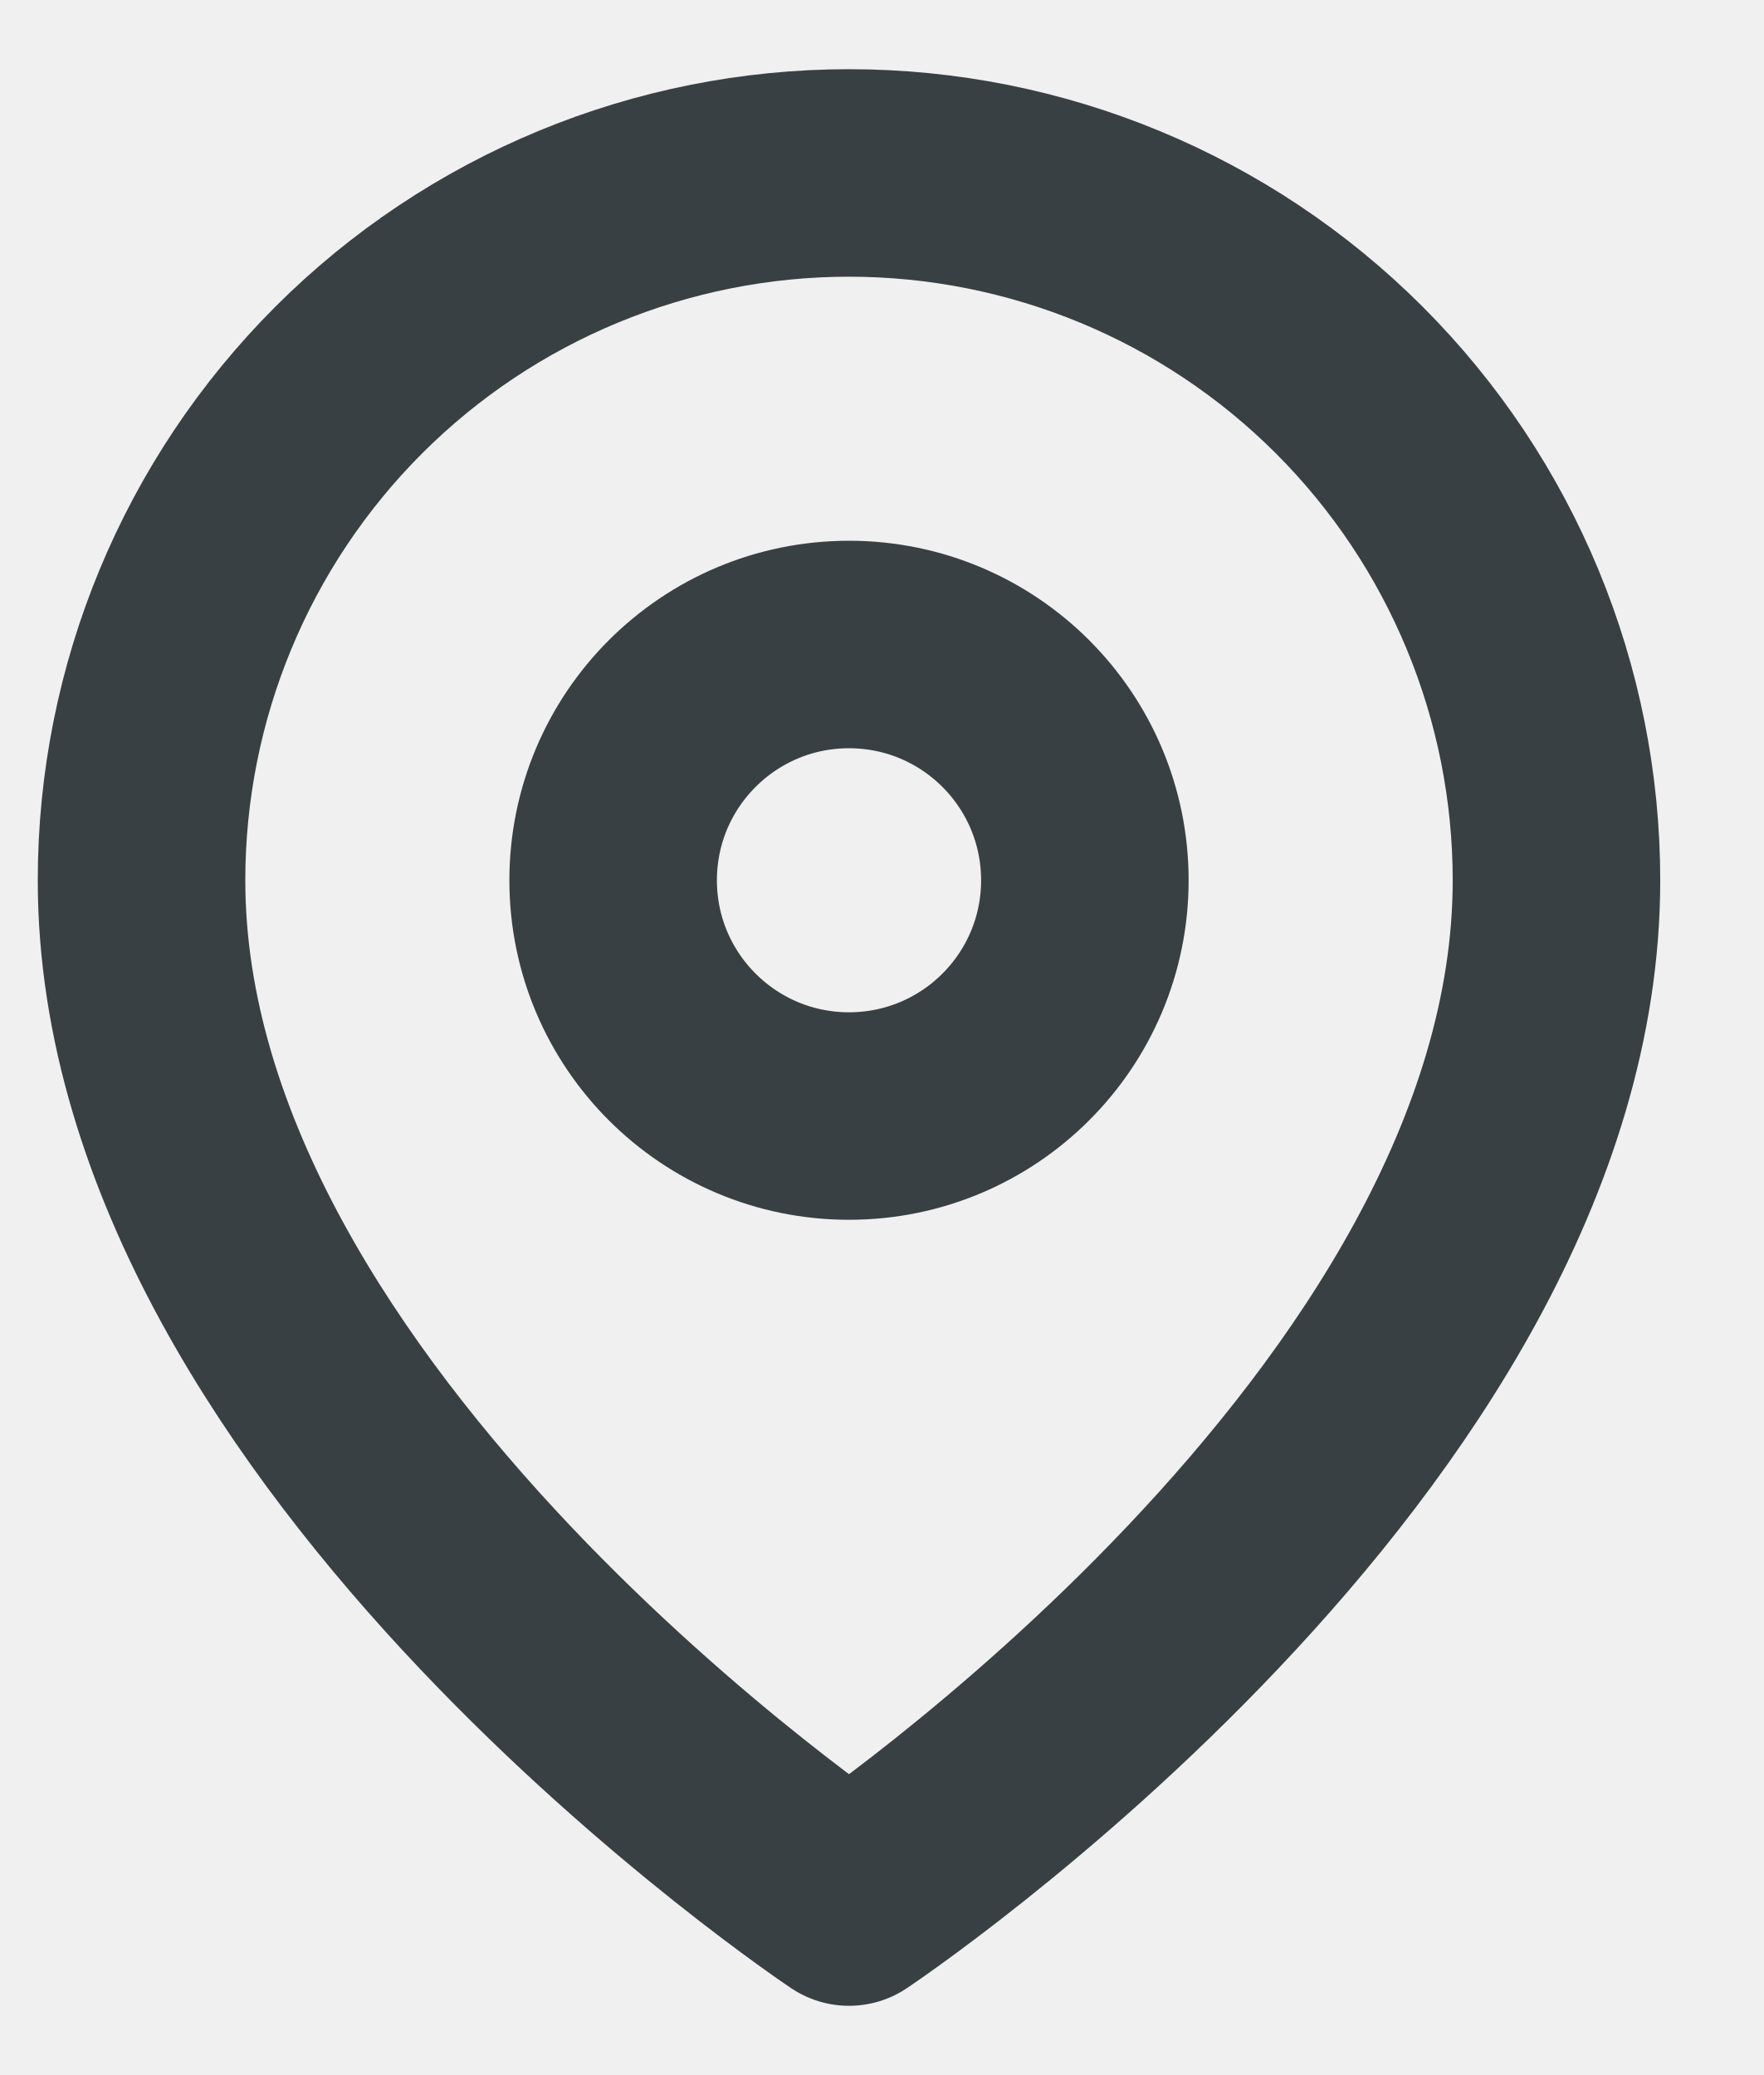
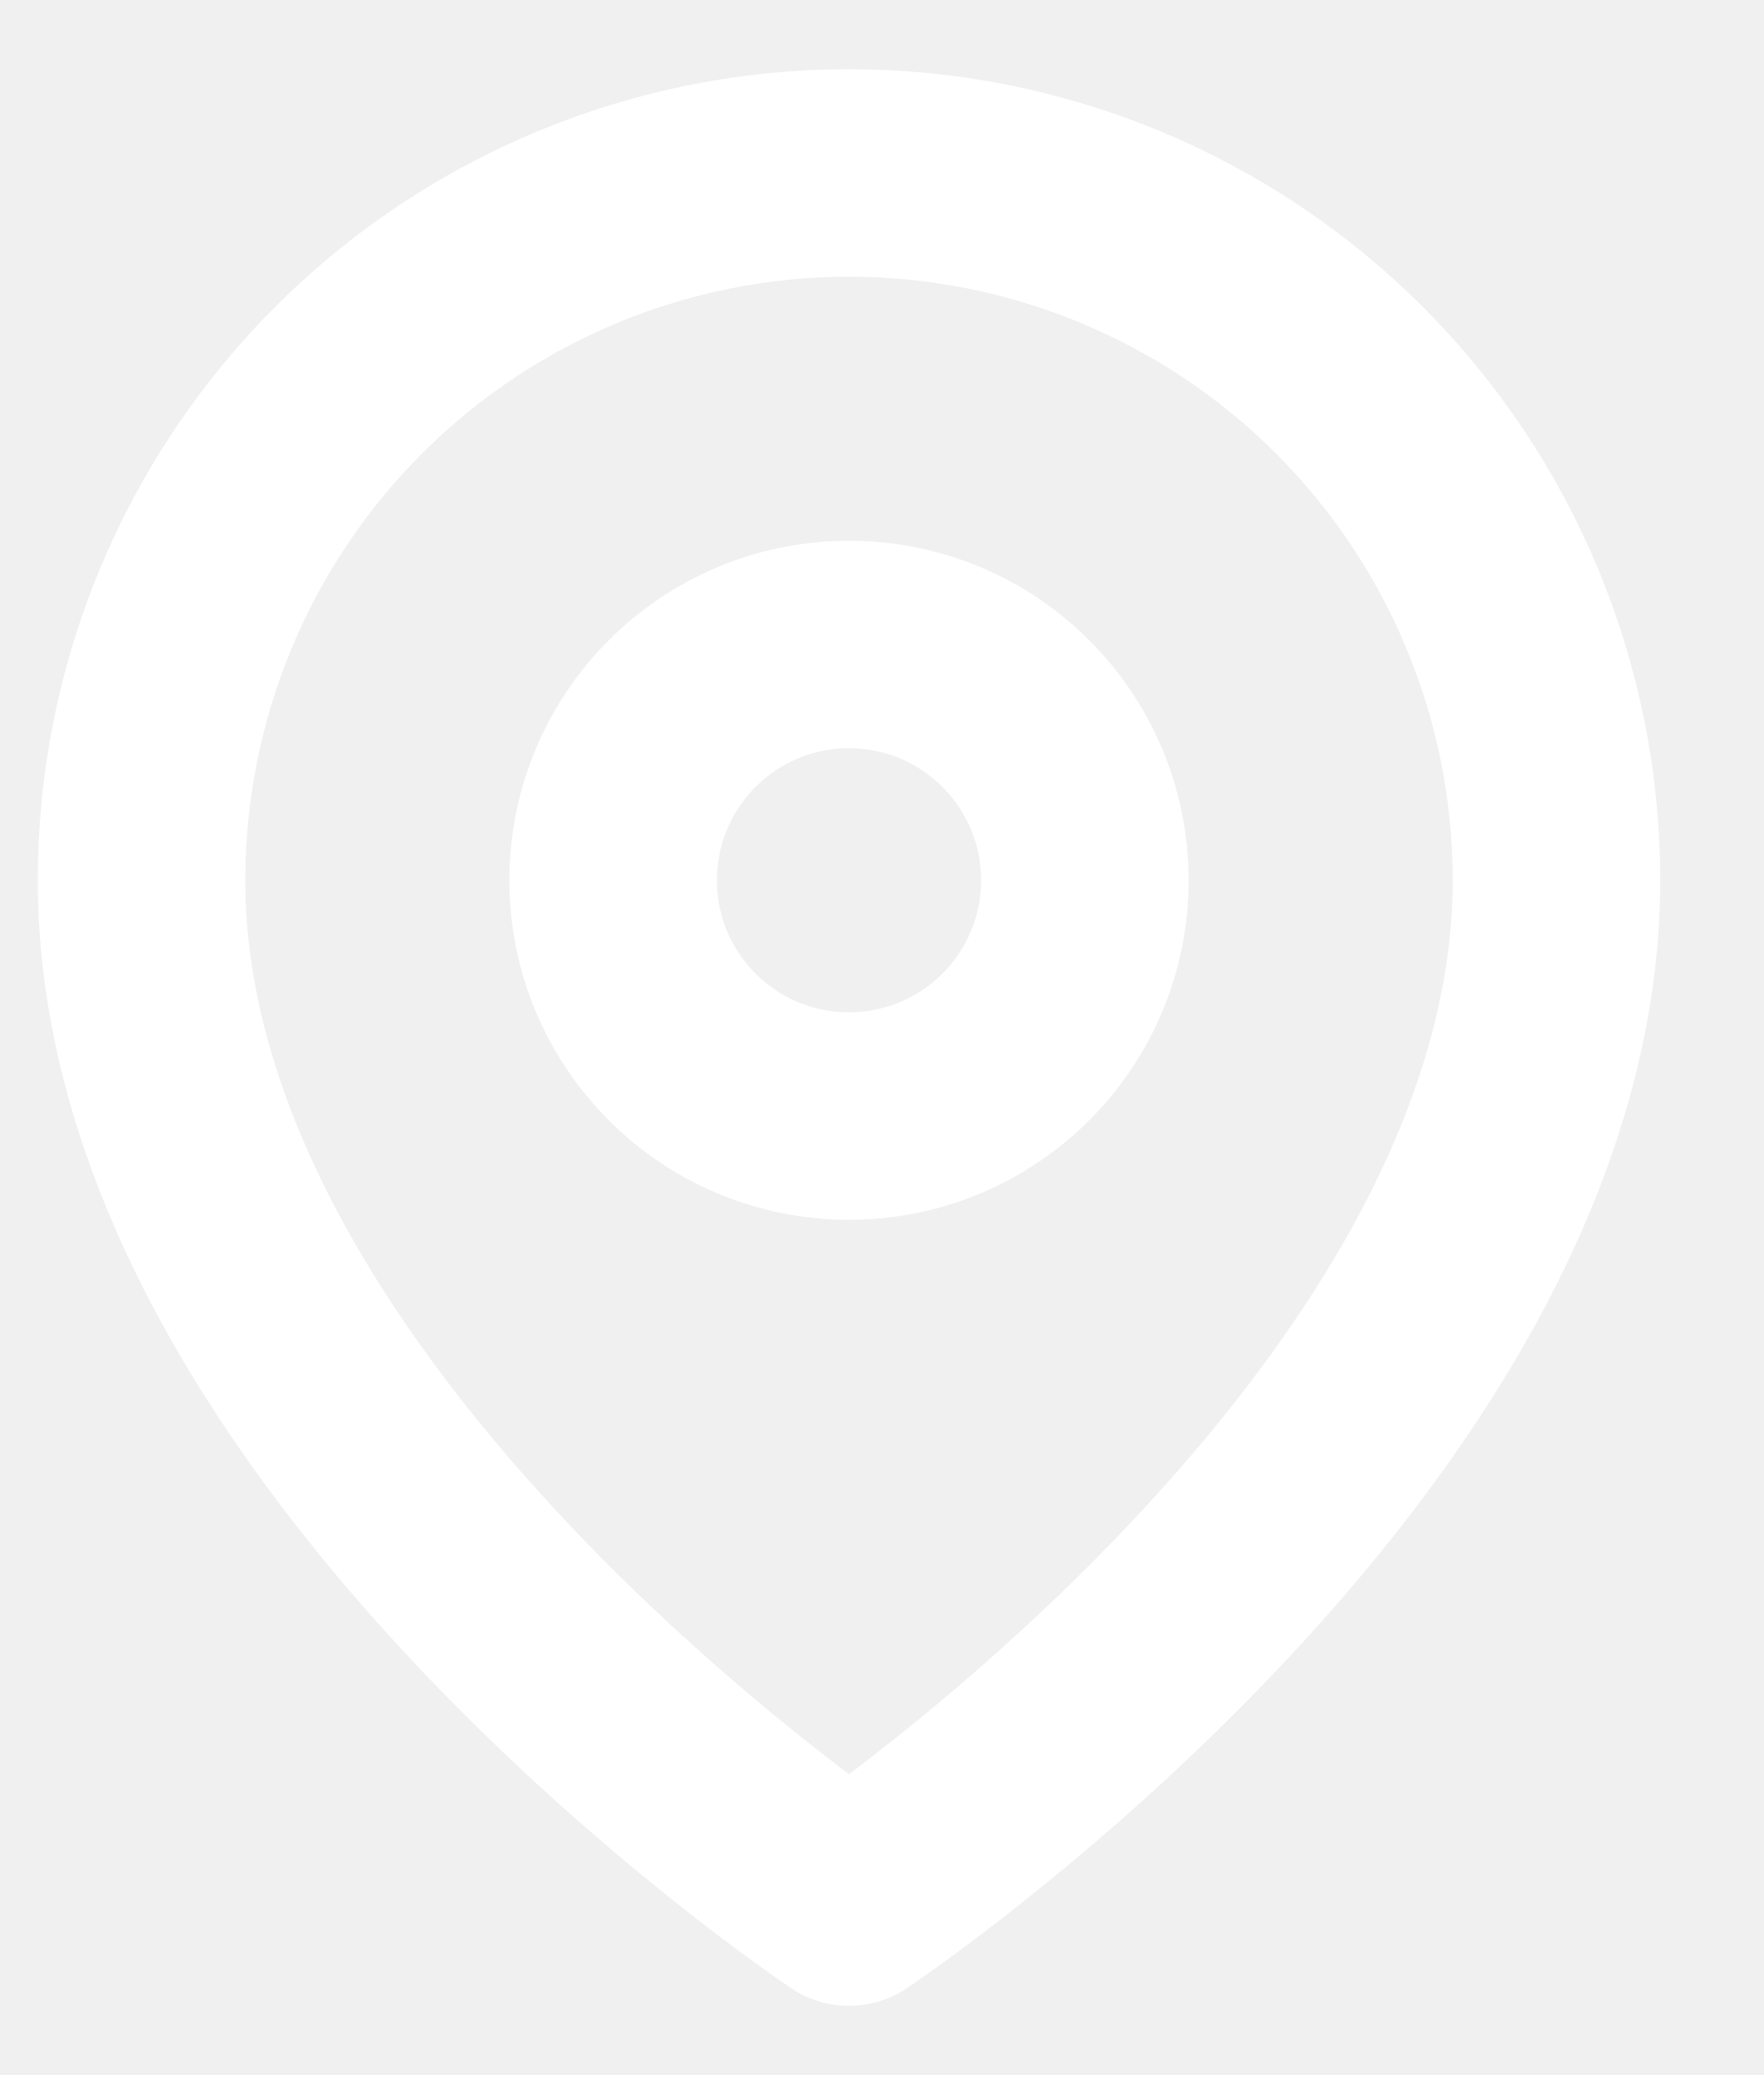
<svg xmlns="http://www.w3.org/2000/svg" width="17" height="20" viewBox="0 0 17 20" fill="none">
-   <path d="M15 8.485C15 13.788 8.182 18.333 8.182 18.333C8.182 18.333 1.364 13.788 1.364 8.485C1.364 6.676 2.082 4.942 3.361 3.663C4.639 2.385 6.374 1.667 8.182 1.667C9.99 1.667 11.725 2.385 13.003 3.663C14.282 4.942 15 6.676 15 8.485Z" stroke="#384043" stroke-width="2" stroke-linecap="round" stroke-linejoin="round" />
-   <path d="M8.182 10.757C9.437 10.757 10.455 9.74 10.455 8.485C10.455 7.229 9.437 6.212 8.182 6.212C6.927 6.212 5.909 7.229 5.909 8.485C5.909 9.74 6.927 10.757 8.182 10.757Z" stroke="#384043" stroke-width="2" stroke-linecap="round" stroke-linejoin="round" />
+   <path d="M15 8.485C15 13.788 8.182 18.333 8.182 18.333C8.182 18.333 1.364 13.788 1.364 8.485C1.364 6.676 2.082 4.942 3.361 3.663C4.639 2.385 6.374 1.667 8.182 1.667C9.99 1.667 11.725 2.385 13.003 3.663C14.282 4.942 15 6.676 15 8.485Z" stroke="#fff" stroke-width="2" stroke-linecap="round" stroke-linejoin="round" />
+   <path d="M8.182 10.757C9.437 10.757 10.455 9.74 10.455 8.485C10.455 7.229 9.437 6.212 8.182 6.212C6.927 6.212 5.909 7.229 5.909 8.485C5.909 9.74 6.927 10.757 8.182 10.757Z" stroke="#fff" stroke-width="2" stroke-linecap="round" stroke-linejoin="round" />
</svg>
